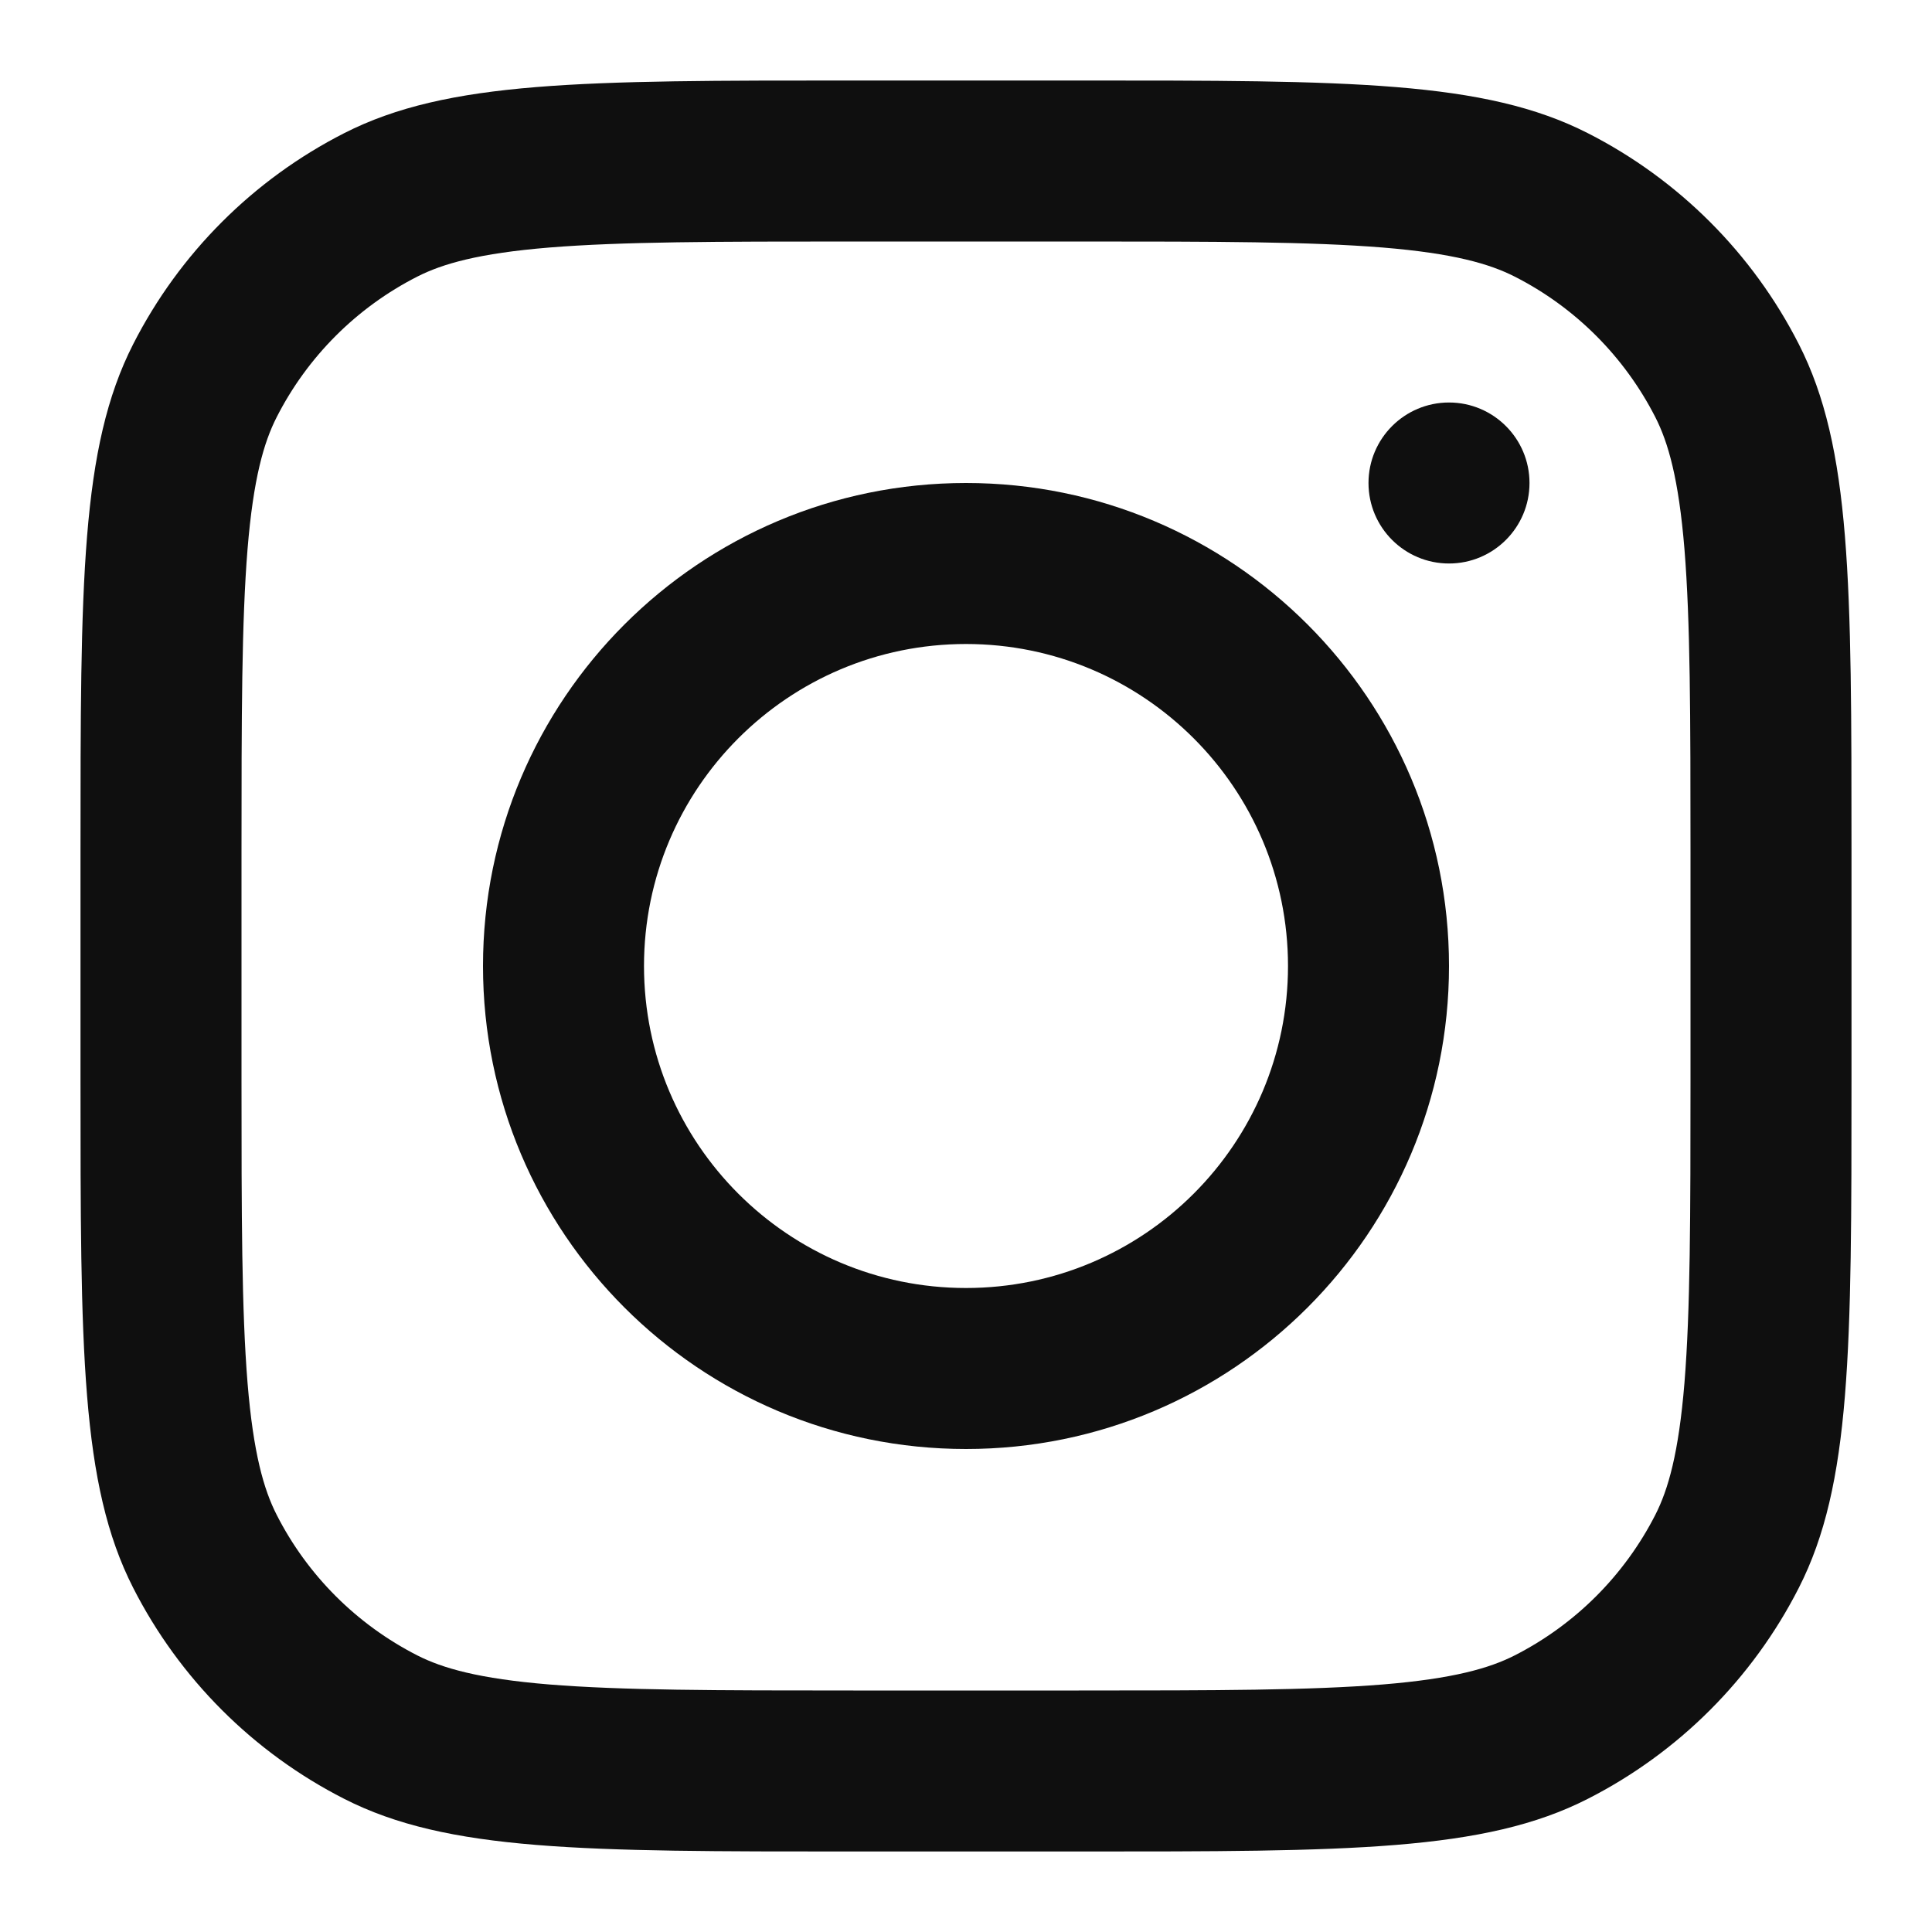
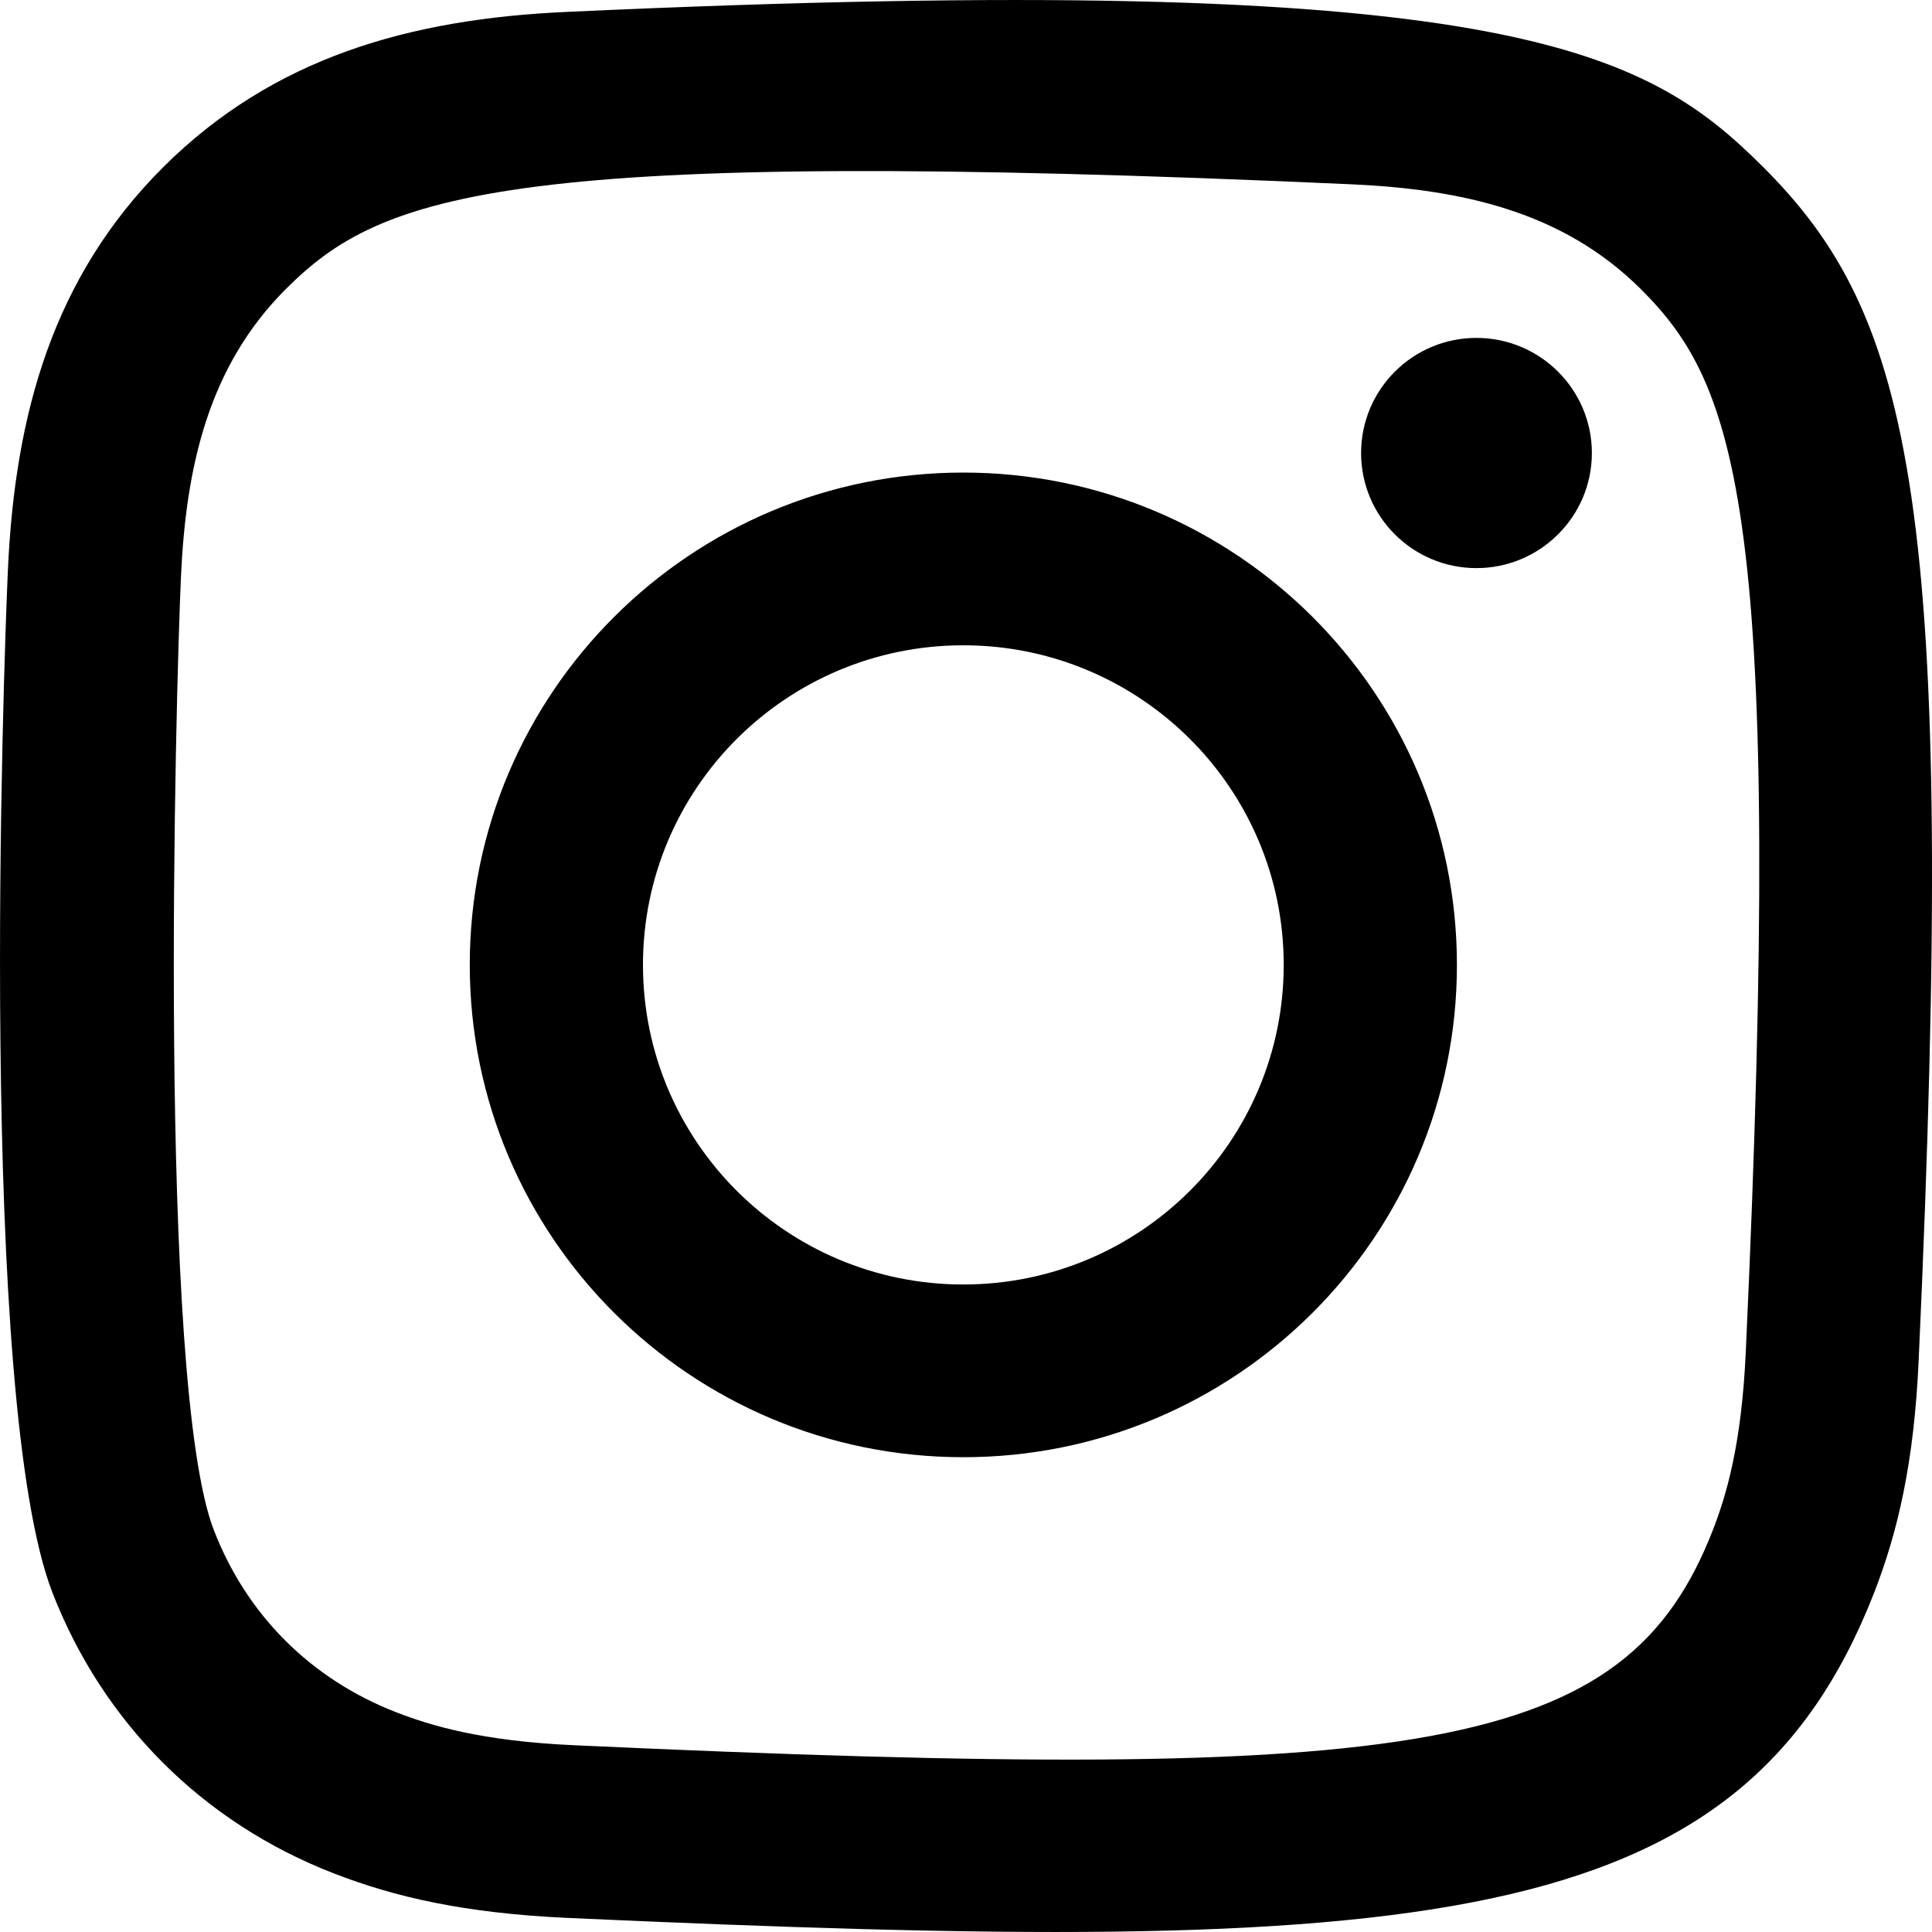
- <svg xmlns="http://www.w3.org/2000/svg" width="800px" height="800px" viewBox="0 0 24 24" fill="none">
-   <path fill-rule="evenodd" clip-rule="evenodd" d="M12 18C15.314 18 18 15.314 18 12C18 8.686 15.314 6 12 6C8.686 6 6 8.686 6 12C6 15.314 8.686 18 12 18ZM12 16C14.209 16 16 14.209 16 12C16 9.791 14.209 8 12 8C9.791 8 8 9.791 8 12C8 14.209 9.791 16 12 16Z" fill="#0F0F0F" />
-   <path d="M18 5C17.448 5 17 5.448 17 6C17 6.552 17.448 7 18 7C18.552 7 19 6.552 19 6C19 5.448 18.552 5 18 5Z" fill="#0F0F0F" />
-   <path fill-rule="evenodd" clip-rule="evenodd" d="M1.654 4.276C1 5.56 1 7.24 1 10.6V13.4C1 16.76 1 18.441 1.654 19.724C2.229 20.853 3.147 21.771 4.276 22.346C5.56 23 7.24 23 10.6 23H13.4C16.76 23 18.441 23 19.724 22.346C20.853 21.771 21.771 20.853 22.346 19.724C23 18.441 23 16.76 23 13.4V10.6C23 7.24 23 5.56 22.346 4.276C21.771 3.147 20.853 2.229 19.724 1.654C18.441 1 16.76 1 13.4 1H10.6C7.24 1 5.56 1 4.276 1.654C3.147 2.229 2.229 3.147 1.654 4.276ZM13.4 3H10.6C8.887 3 7.722 3.002 6.822 3.075C5.945 3.147 5.497 3.277 5.184 3.436C4.431 3.819 3.819 4.431 3.436 5.184C3.277 5.497 3.147 5.945 3.075 6.822C3.002 7.722 3 8.887 3 10.6V13.4C3 15.113 3.002 16.278 3.075 17.178C3.147 18.055 3.277 18.503 3.436 18.816C3.819 19.569 4.431 20.18 5.184 20.564C5.497 20.723 5.945 20.853 6.822 20.925C7.722 20.998 8.887 21 10.6 21H13.4C15.113 21 16.278 20.998 17.178 20.925C18.055 20.853 18.503 20.723 18.816 20.564C19.569 20.18 20.18 19.569 20.564 18.816C20.723 18.503 20.853 18.055 20.925 17.178C20.998 16.278 21 15.113 21 13.4V10.6C21 8.887 20.998 7.722 20.925 6.822C20.853 5.945 20.723 5.497 20.564 5.184C20.18 4.431 19.569 3.819 18.816 3.436C18.503 3.277 18.055 3.147 17.178 3.075C16.278 3.002 15.113 3 13.4 3Z" fill="#0F0F0F" />
+ <svg xmlns="http://www.w3.org/2000/svg" width="800px" height="800px" viewBox="0 0 20 20" version="1.1">
+   <defs>
+ 
+ </defs>
+   <g id="Page-1" stroke="none" stroke-width="1" fill="none" fill-rule="evenodd">
+     <g id="Dribbble-Light-Preview" transform="translate(-340, -7439)" fill="#000000">
+       <g id="icons" transform="translate(56, 160)">
+         <path d="M289.87,7279.123 C288.242,7279.196 286.831,7279.594 285.691,7280.729 C284.548,7281.869 284.155,7283.286 284.082,7284.897 C284.036,7285.902 283.768,7293.498 284.544,7295.49 C285.068,7296.834 286.098,7297.867 287.455,7298.393 C288.088,7298.639 288.81,7298.805 289.87,7298.854 C298.73,7299.255 302.015,7299.037 303.4,7295.49 C303.646,7294.859 303.815,7294.137 303.862,7293.08 C304.267,7284.197 303.796,7282.271 302.252,7280.729 C301.027,7279.507 299.586,7278.675 289.87,7279.123 M289.951,7297.067 C288.981,7297.024 288.455,7296.862 288.103,7296.726 C287.22,7296.383 286.556,7295.722 286.215,7294.843 C285.624,7293.329 285.82,7286.14 285.873,7284.977 C285.924,7283.837 286.155,7282.796 286.959,7281.992 C287.954,7281 289.24,7280.513 297.993,7280.908 C299.135,7280.96 300.179,7281.19 300.985,7281.992 C301.98,7282.985 302.474,7284.28 302.072,7293 C302.028,7293.968 301.866,7294.493 301.73,7294.843 C300.829,7297.151 298.757,7297.471 289.951,7297.067 M298.09,7283.69 C298.09,7284.347 298.624,7284.881 299.284,7284.881 C299.943,7284.881 300.479,7284.347 300.479,7283.69 C300.479,7283.032 299.943,7282.498 299.284,7282.498 C298.624,7282.498 298.09,7283.032 298.09,7283.69 M288.863,7288.988 C288.863,7291.803 291.15,7294.085 293.972,7294.085 C296.794,7294.085 299.082,7291.803 299.082,7288.988 C299.082,7286.173 296.794,7283.892 293.972,7283.892 C291.15,7283.892 288.863,7286.173 288.863,7288.988 M290.656,7288.988 C290.656,7287.162 292.14,7285.68 293.972,7285.68 C295.804,7285.68 297.289,7287.162 297.289,7288.988 C297.289,7290.815 295.804,7292.297 293.972,7292.297 C292.14,7292.297 290.656,7290.815 290.656,7288.988" id="instagram-[#167]">
+ 
+ </path>
+       </g>
+     </g>
+   </g>
</svg>
